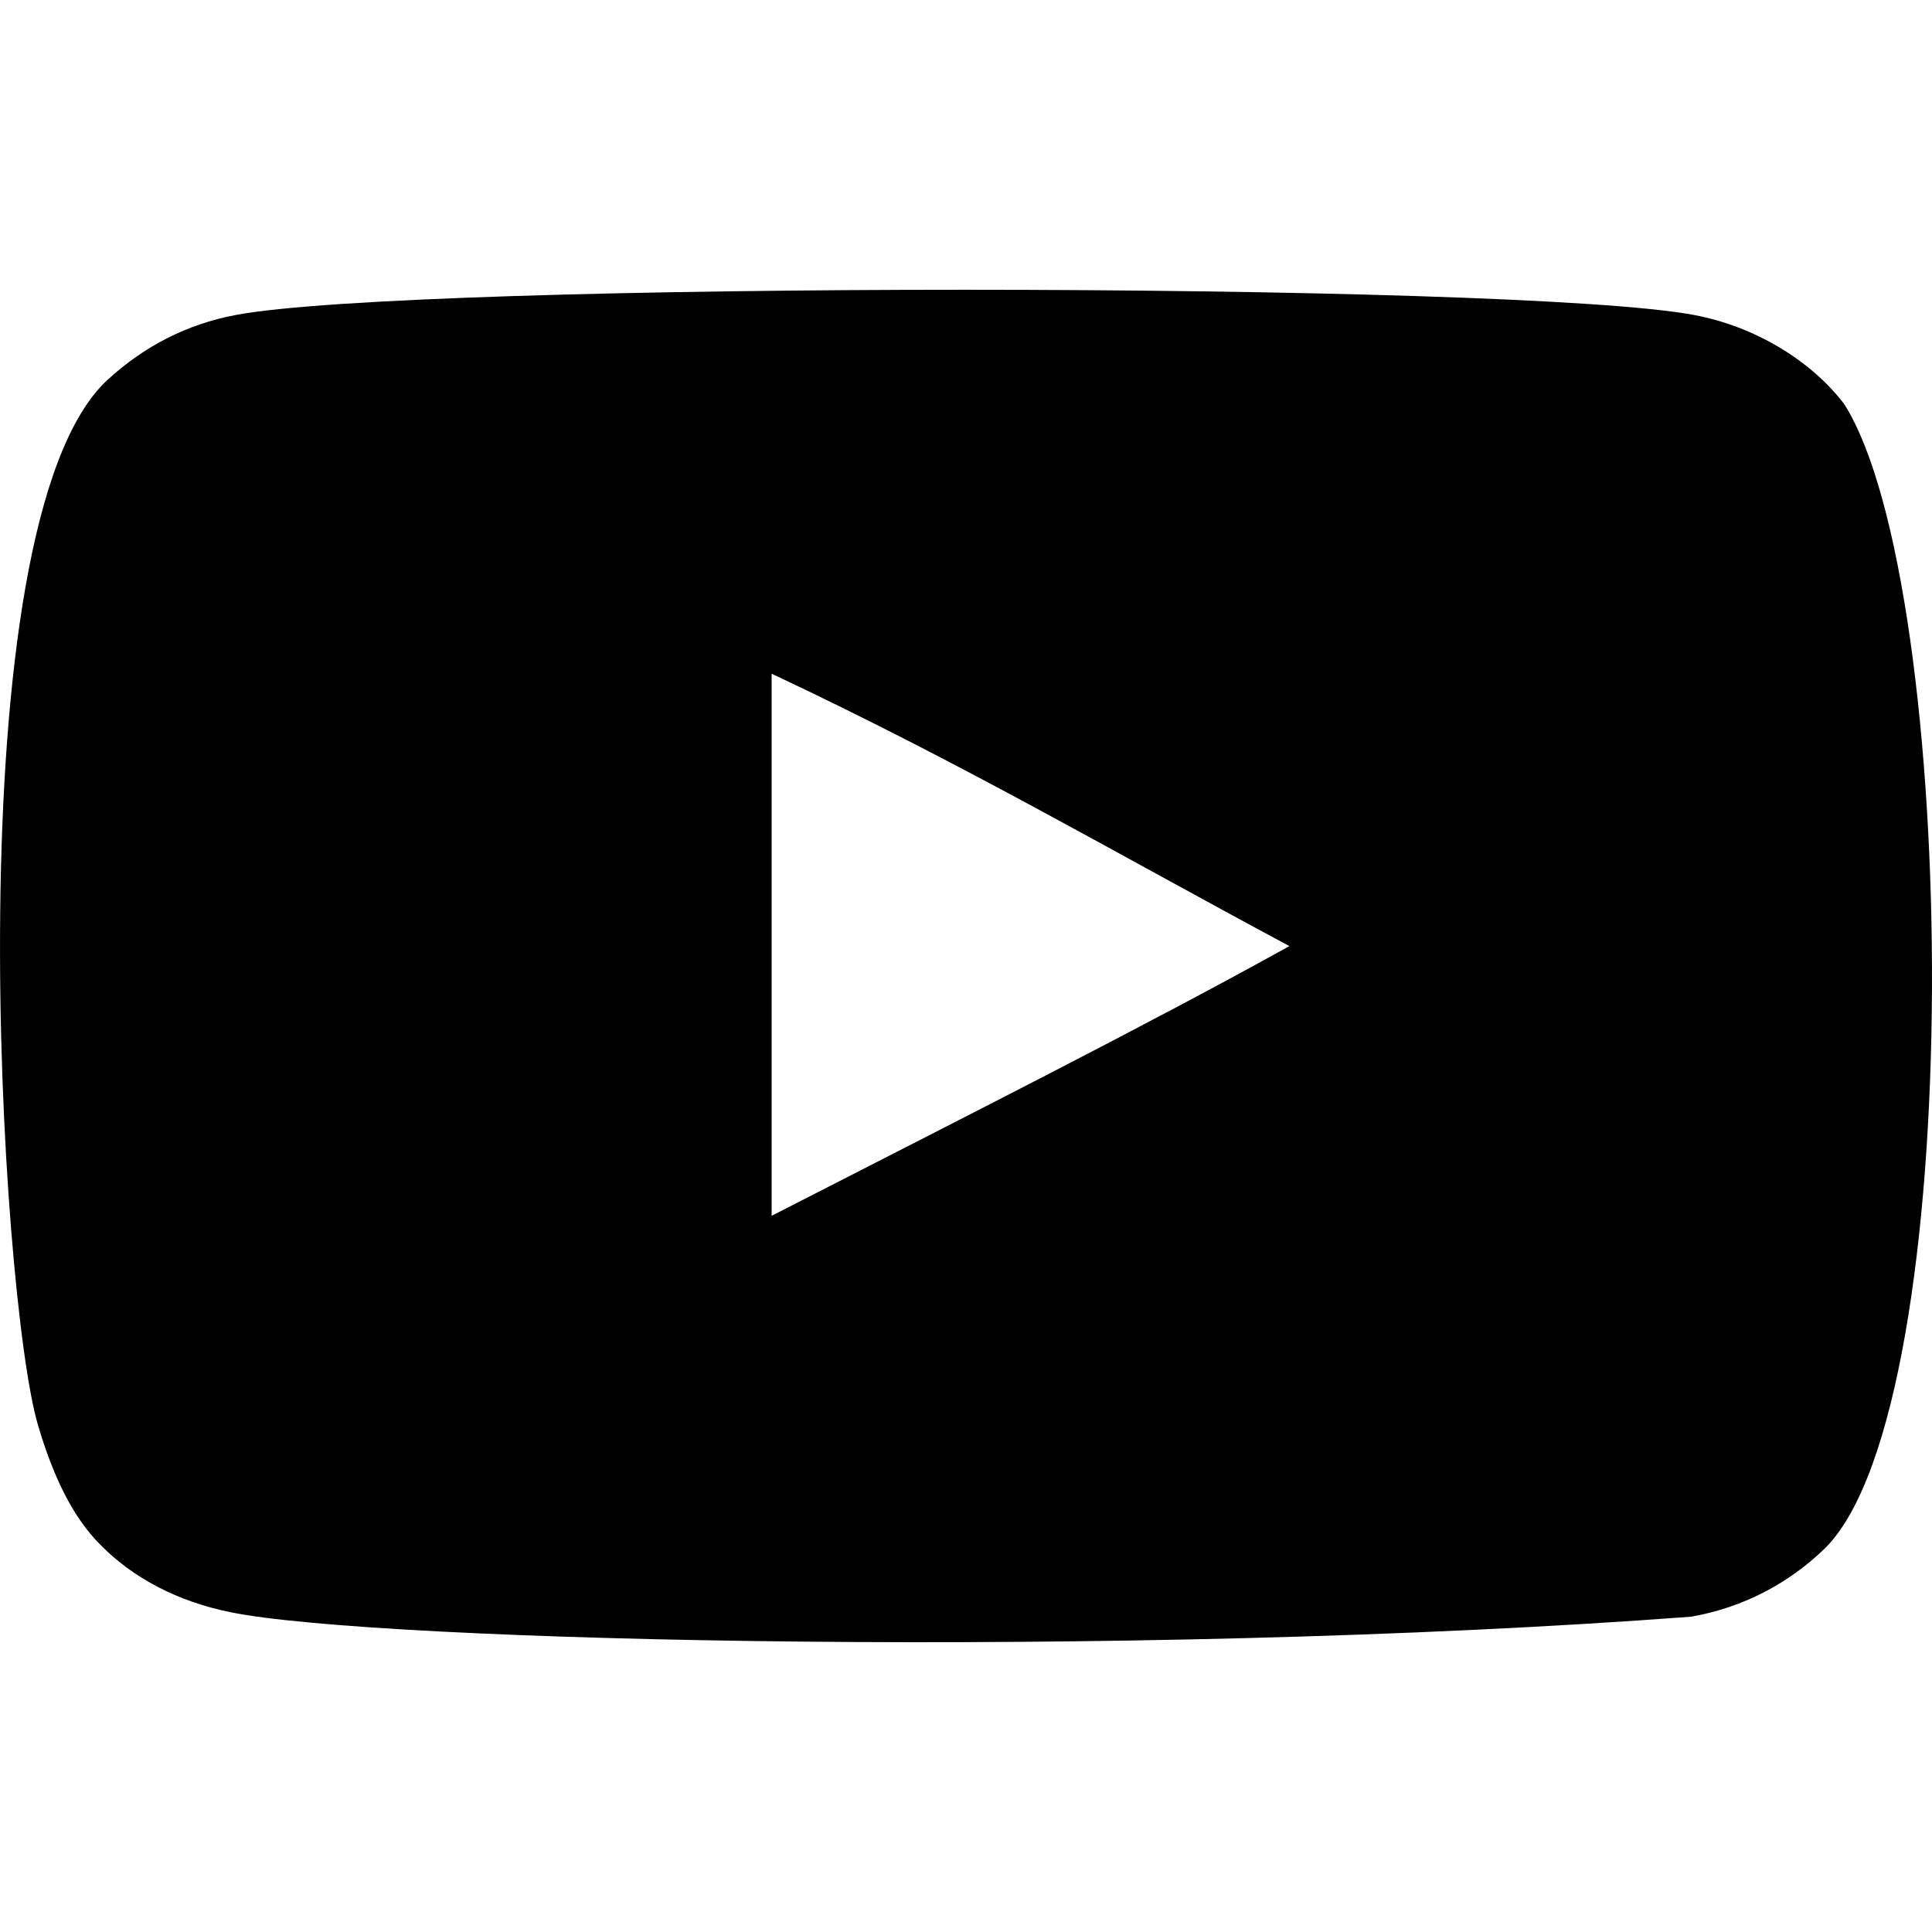
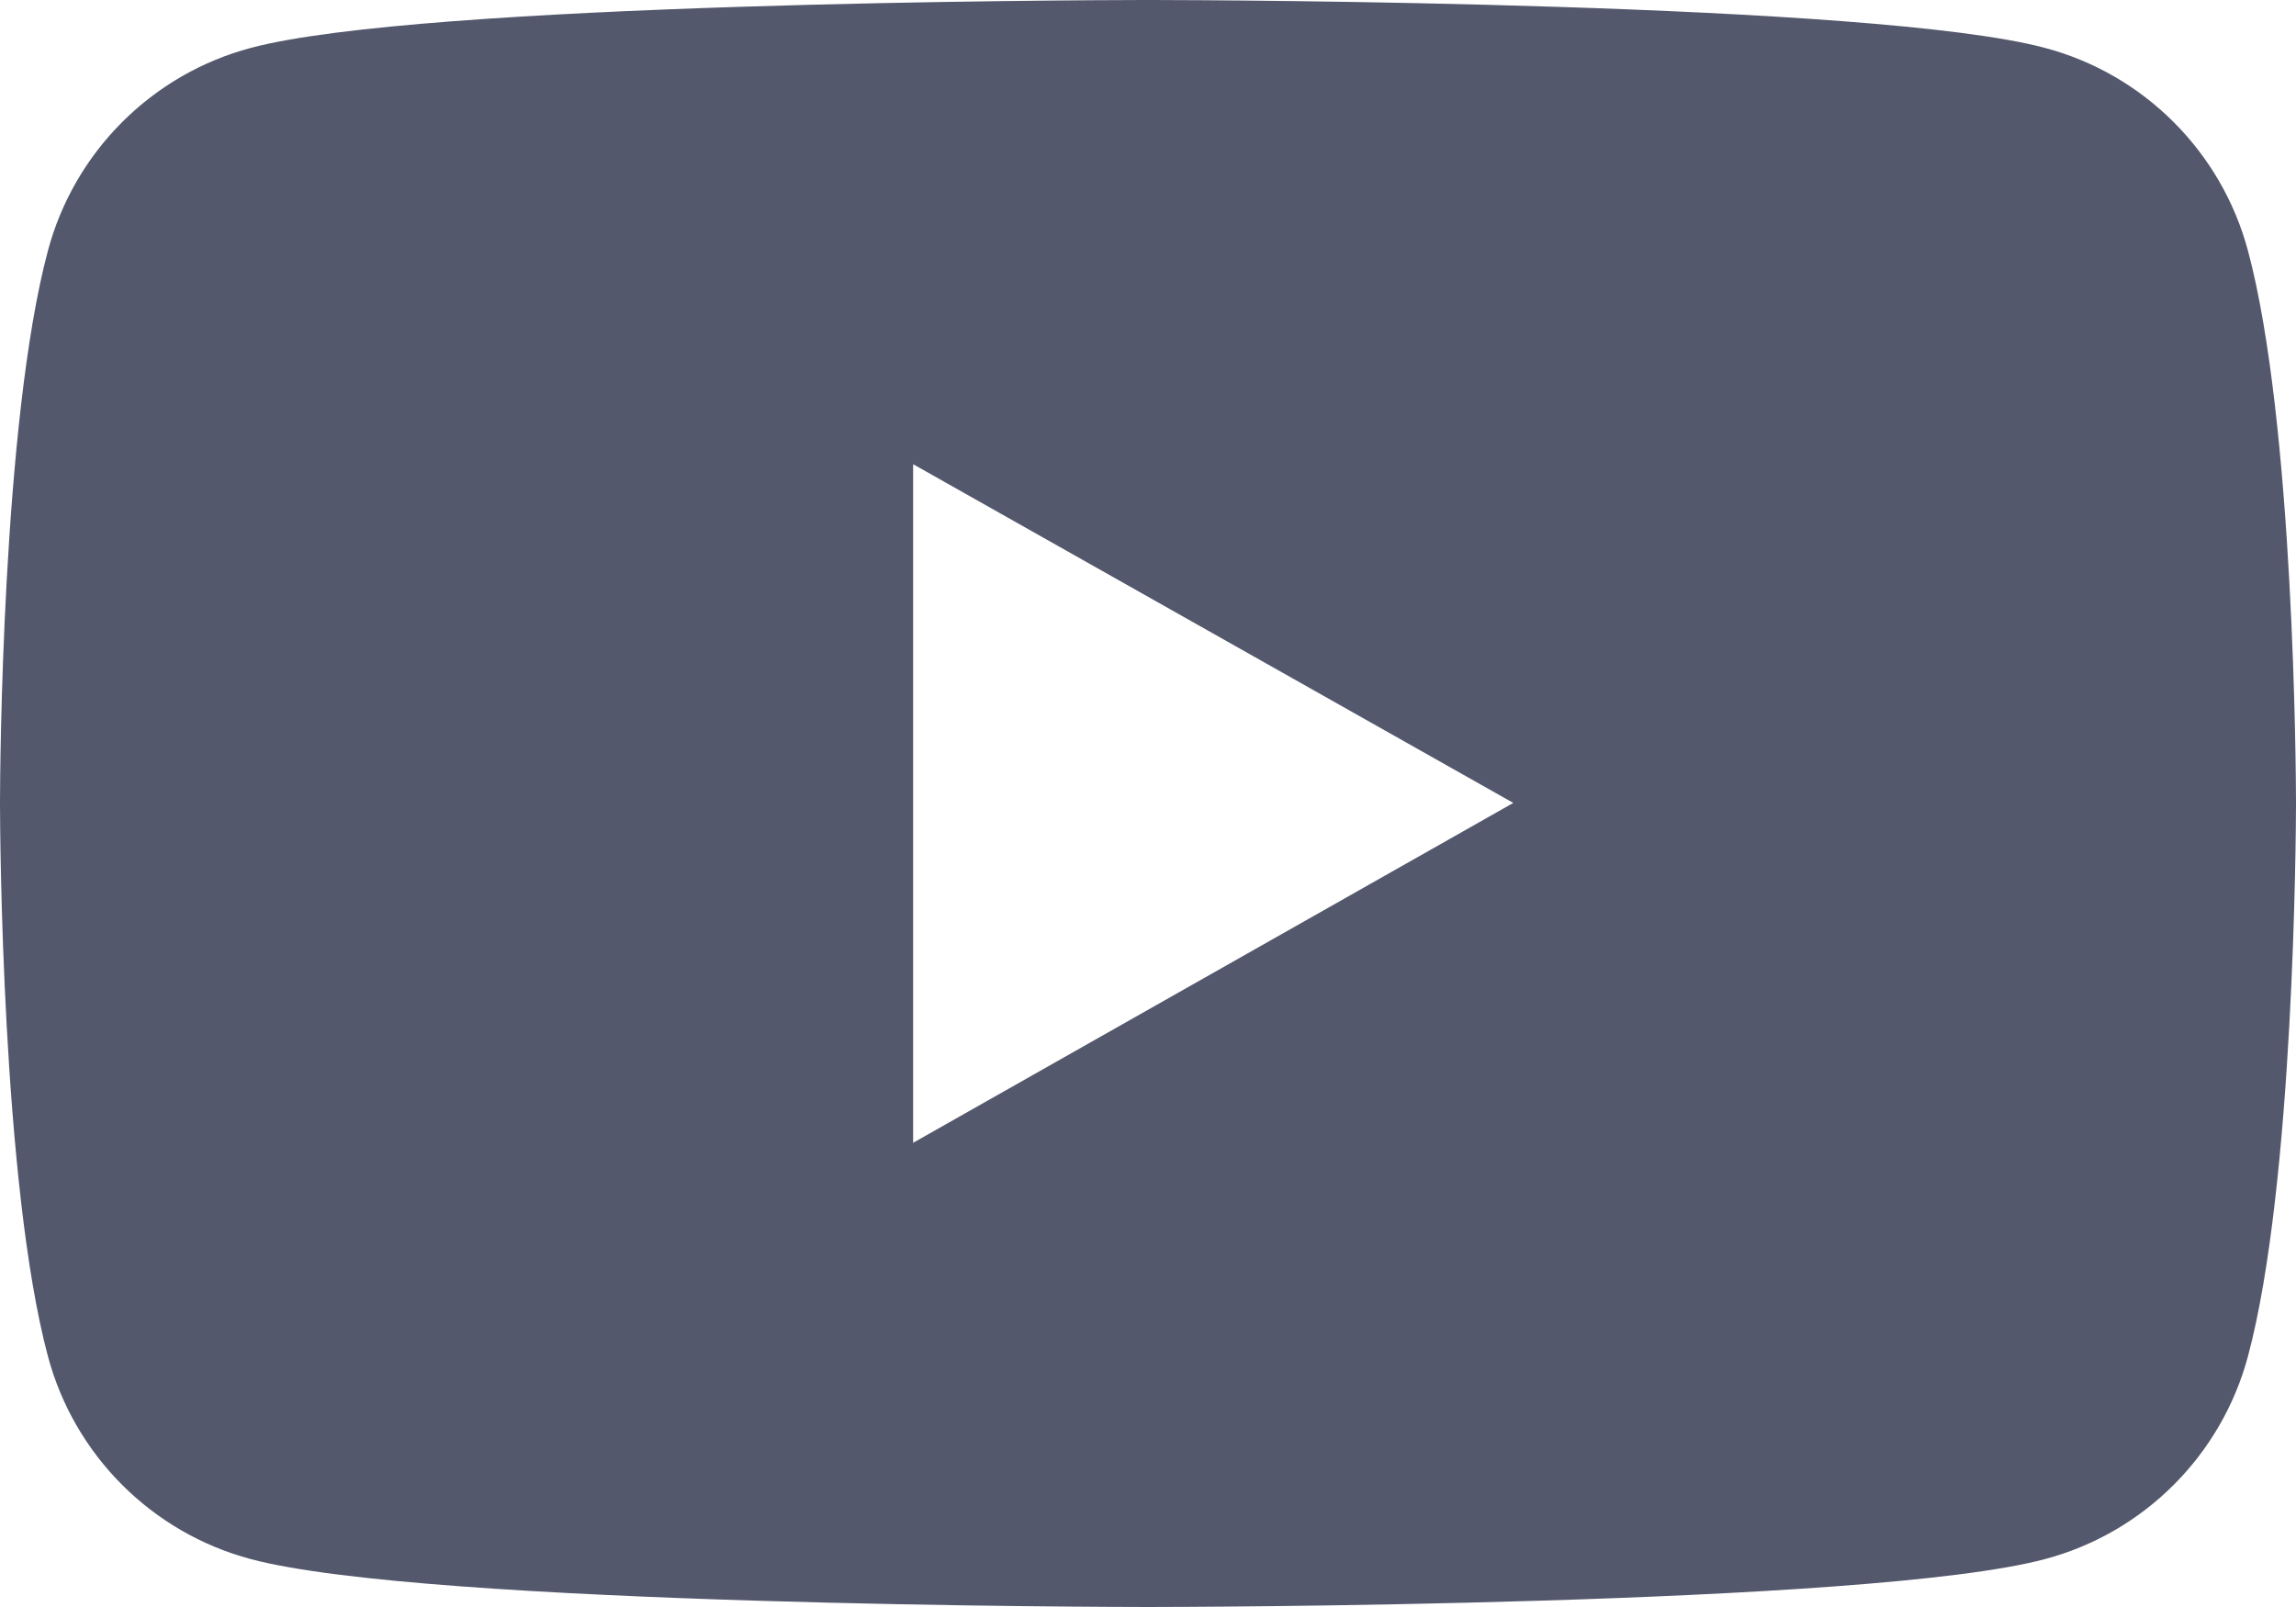
- <svg xmlns="http://www.w3.org/2000/svg" width="800px" height="800px" viewBox="0 -3 20 20" version="1.1">
-   <defs>
- 
- </defs>
-   <g id="Page-1" stroke="none" stroke-width="1" fill="none" fill-rule="evenodd">
-     <g id="Dribbble-Light-Preview" transform="translate(-300, -7442)" fill="#000000">
-       <g id="icons" transform="translate(56, 160)">
-         <path d="M251.988,7291.586 L251.988,7285.974 C253.981,7286.912 255.524,7287.817 257.348,7288.794 C255.843,7289.628 253.981,7290.565 251.988,7291.586 M263.091,7283.183 C262.747,7282.73 262.162,7282.378 261.538,7282.261 C259.705,7281.913 248.271,7281.912 246.439,7282.261 C245.939,7282.355 245.494,7282.582 245.111,7282.934 C243.5,7284.429 244.005,7292.452 244.393,7293.751 C244.557,7294.313 244.768,7294.719 245.034,7294.986 C245.376,7295.338 245.845,7295.58 246.384,7295.689 C247.893,7296.001 255.668,7296.175 261.506,7295.736 C262.044,7295.642 262.52,7295.391 262.896,7295.024 C264.386,7293.535 264.284,7285.062 263.091,7283.183" id="youtube-[#168]">
- 
- </path>
-       </g>
-     </g>
-   </g>
+ <svg xmlns="http://www.w3.org/2000/svg" width="823.331" height="576.331" viewBox="0 0 823.331 576.331" fill="none">
+   <defs />
+   <path id="Shape" d="M413.54 0C436.928 0.041 672.331 0.857 733.301 17.177C768.745 26.585 796.615 54.4 806.125 89.986C822.644 151.636 823.305 277.371 823.331 287.331L823.331 288.591C823.305 298.581 822.644 424.693 806.125 486.343C796.615 521.929 768.745 549.744 733.301 559.152C670.406 575.988 421.887 576.324 411.971 576.331L411.36 576.331C401.443 576.324 152.884 575.988 89.948 559.152C54.545 549.744 26.634 521.929 17.165 486.343C0.686 424.693 0.026 298.581 0 288.591L0 287.331C0.026 277.371 0.686 151.636 17.165 89.986C26.634 54.4 54.545 26.585 89.948 17.177C150.957 0.857 386.399 0.041 409.791 0L413.54 0ZM327.439 166.476L327.439 409.853L542.658 287.96L327.439 166.476Z" fill="#54586C" fill-opacity="1" fill-rule="evenodd" />
</svg>
